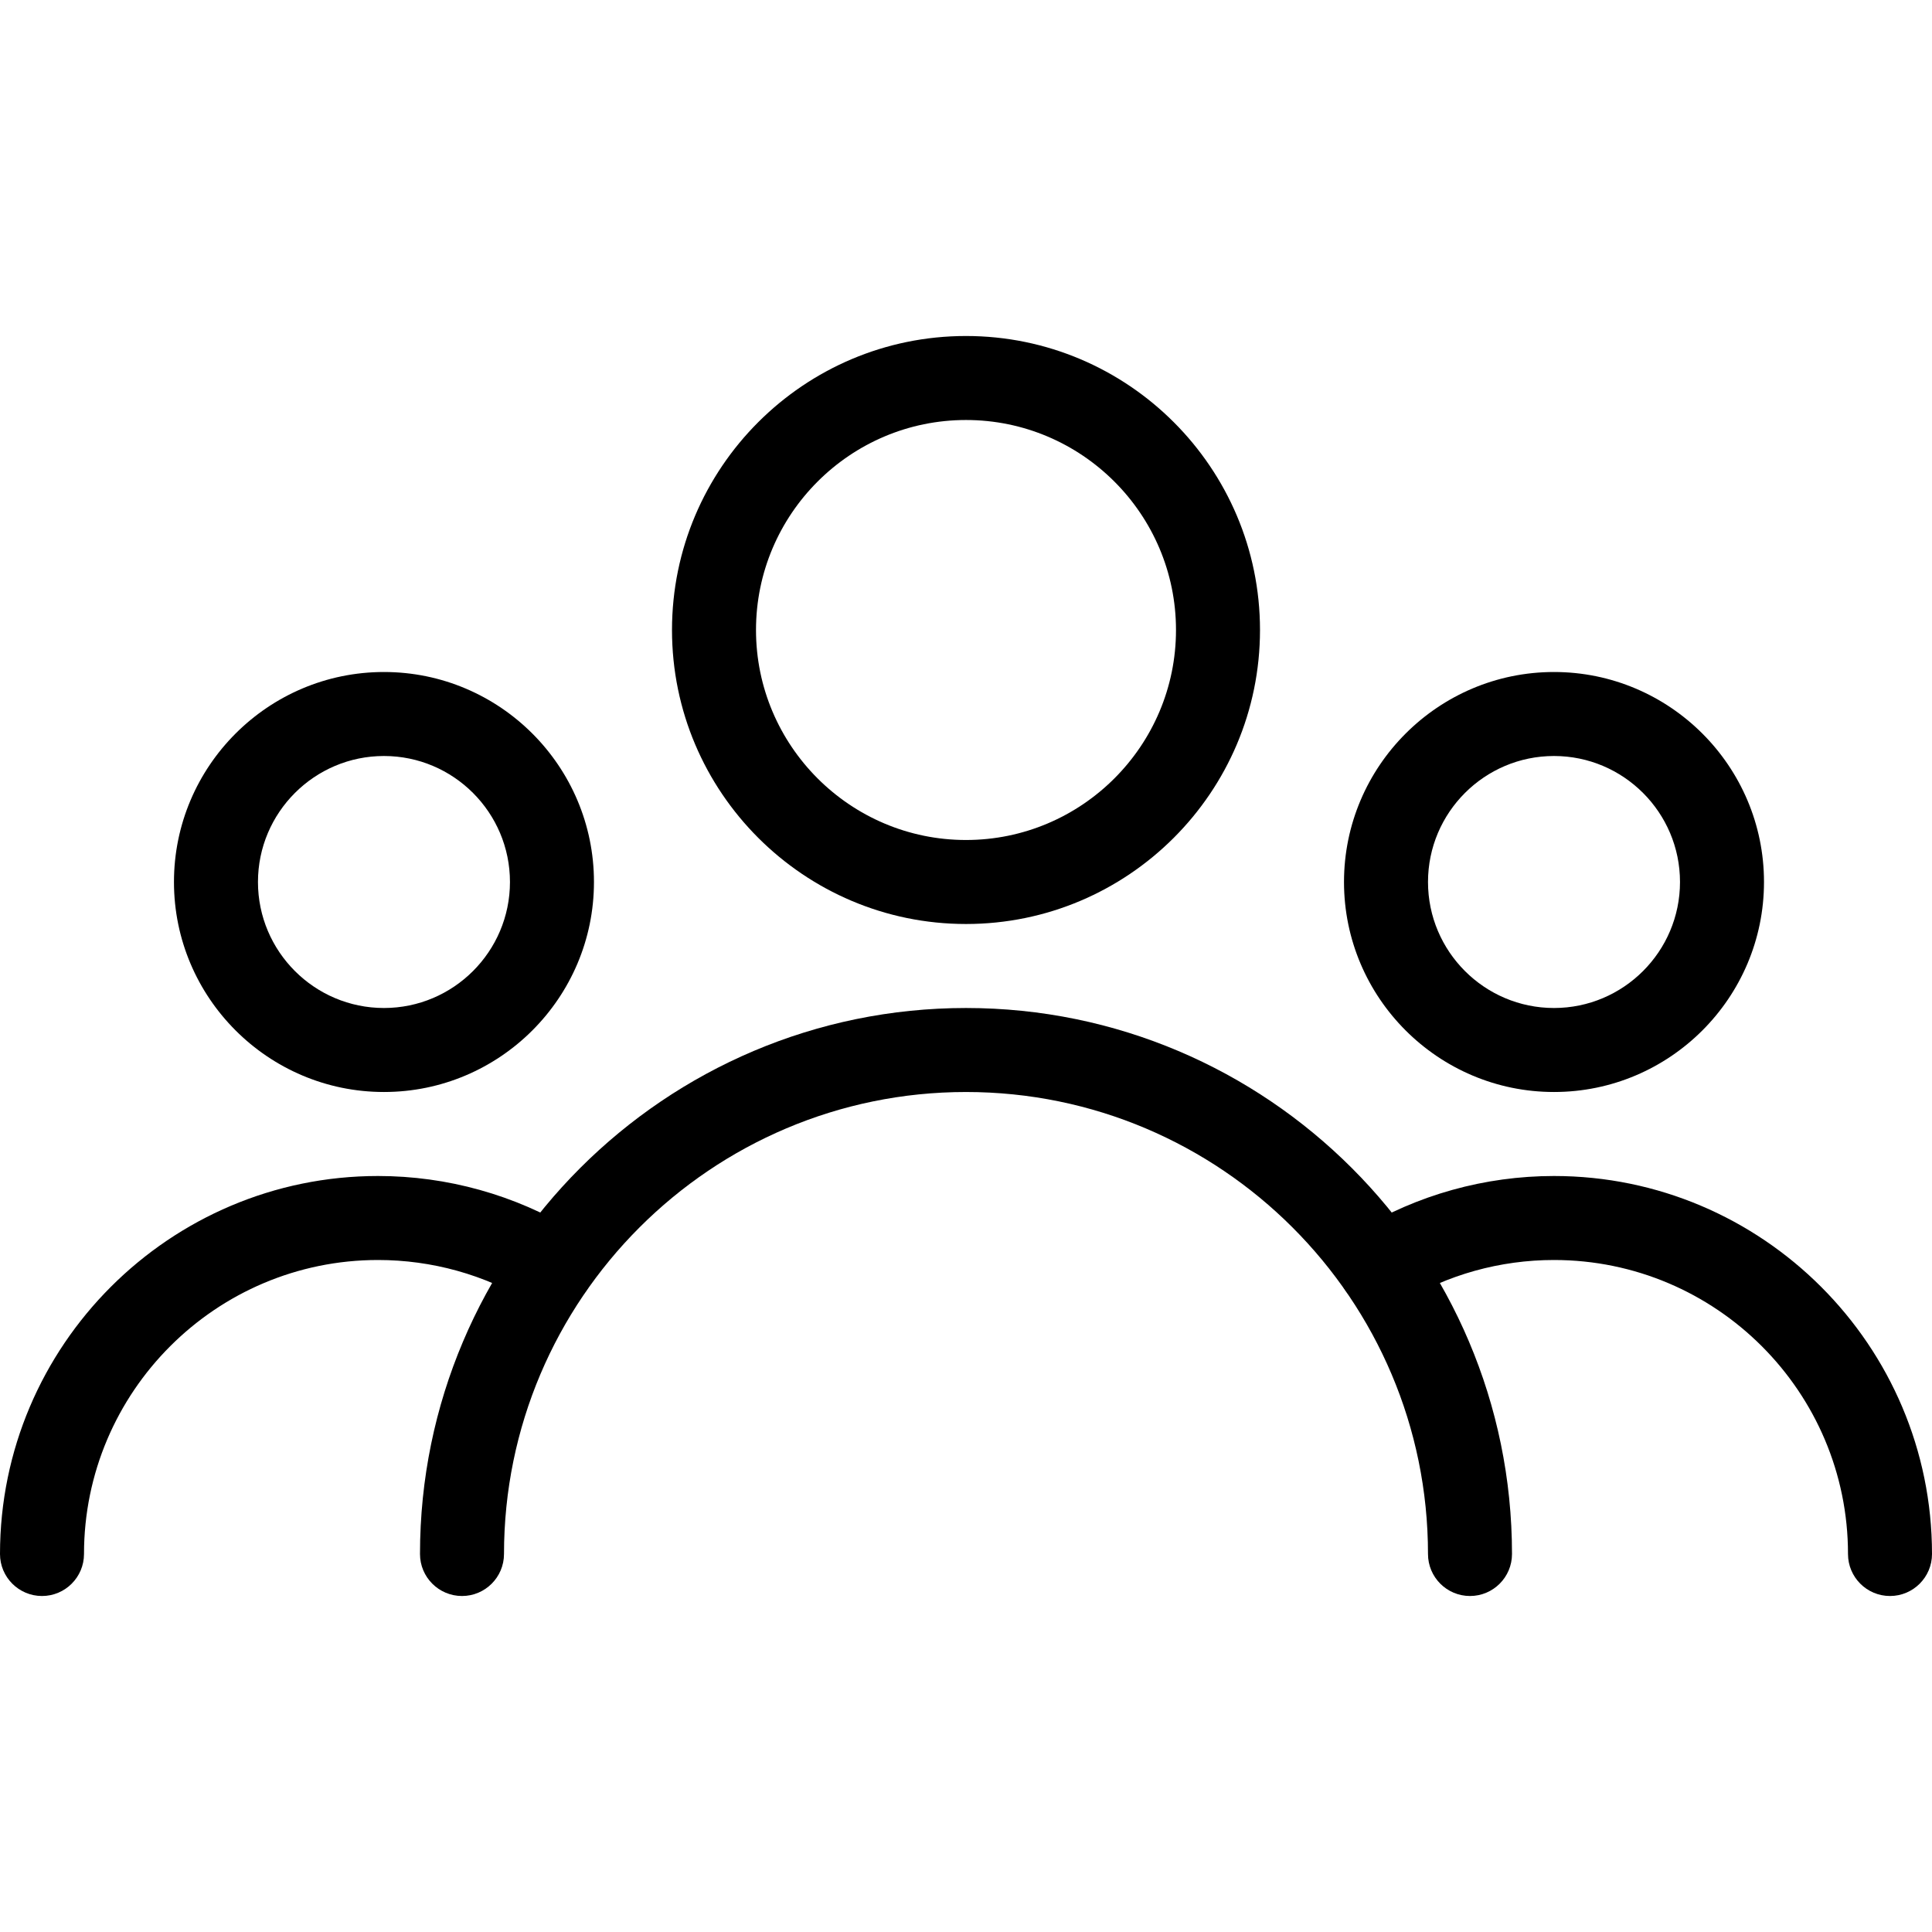
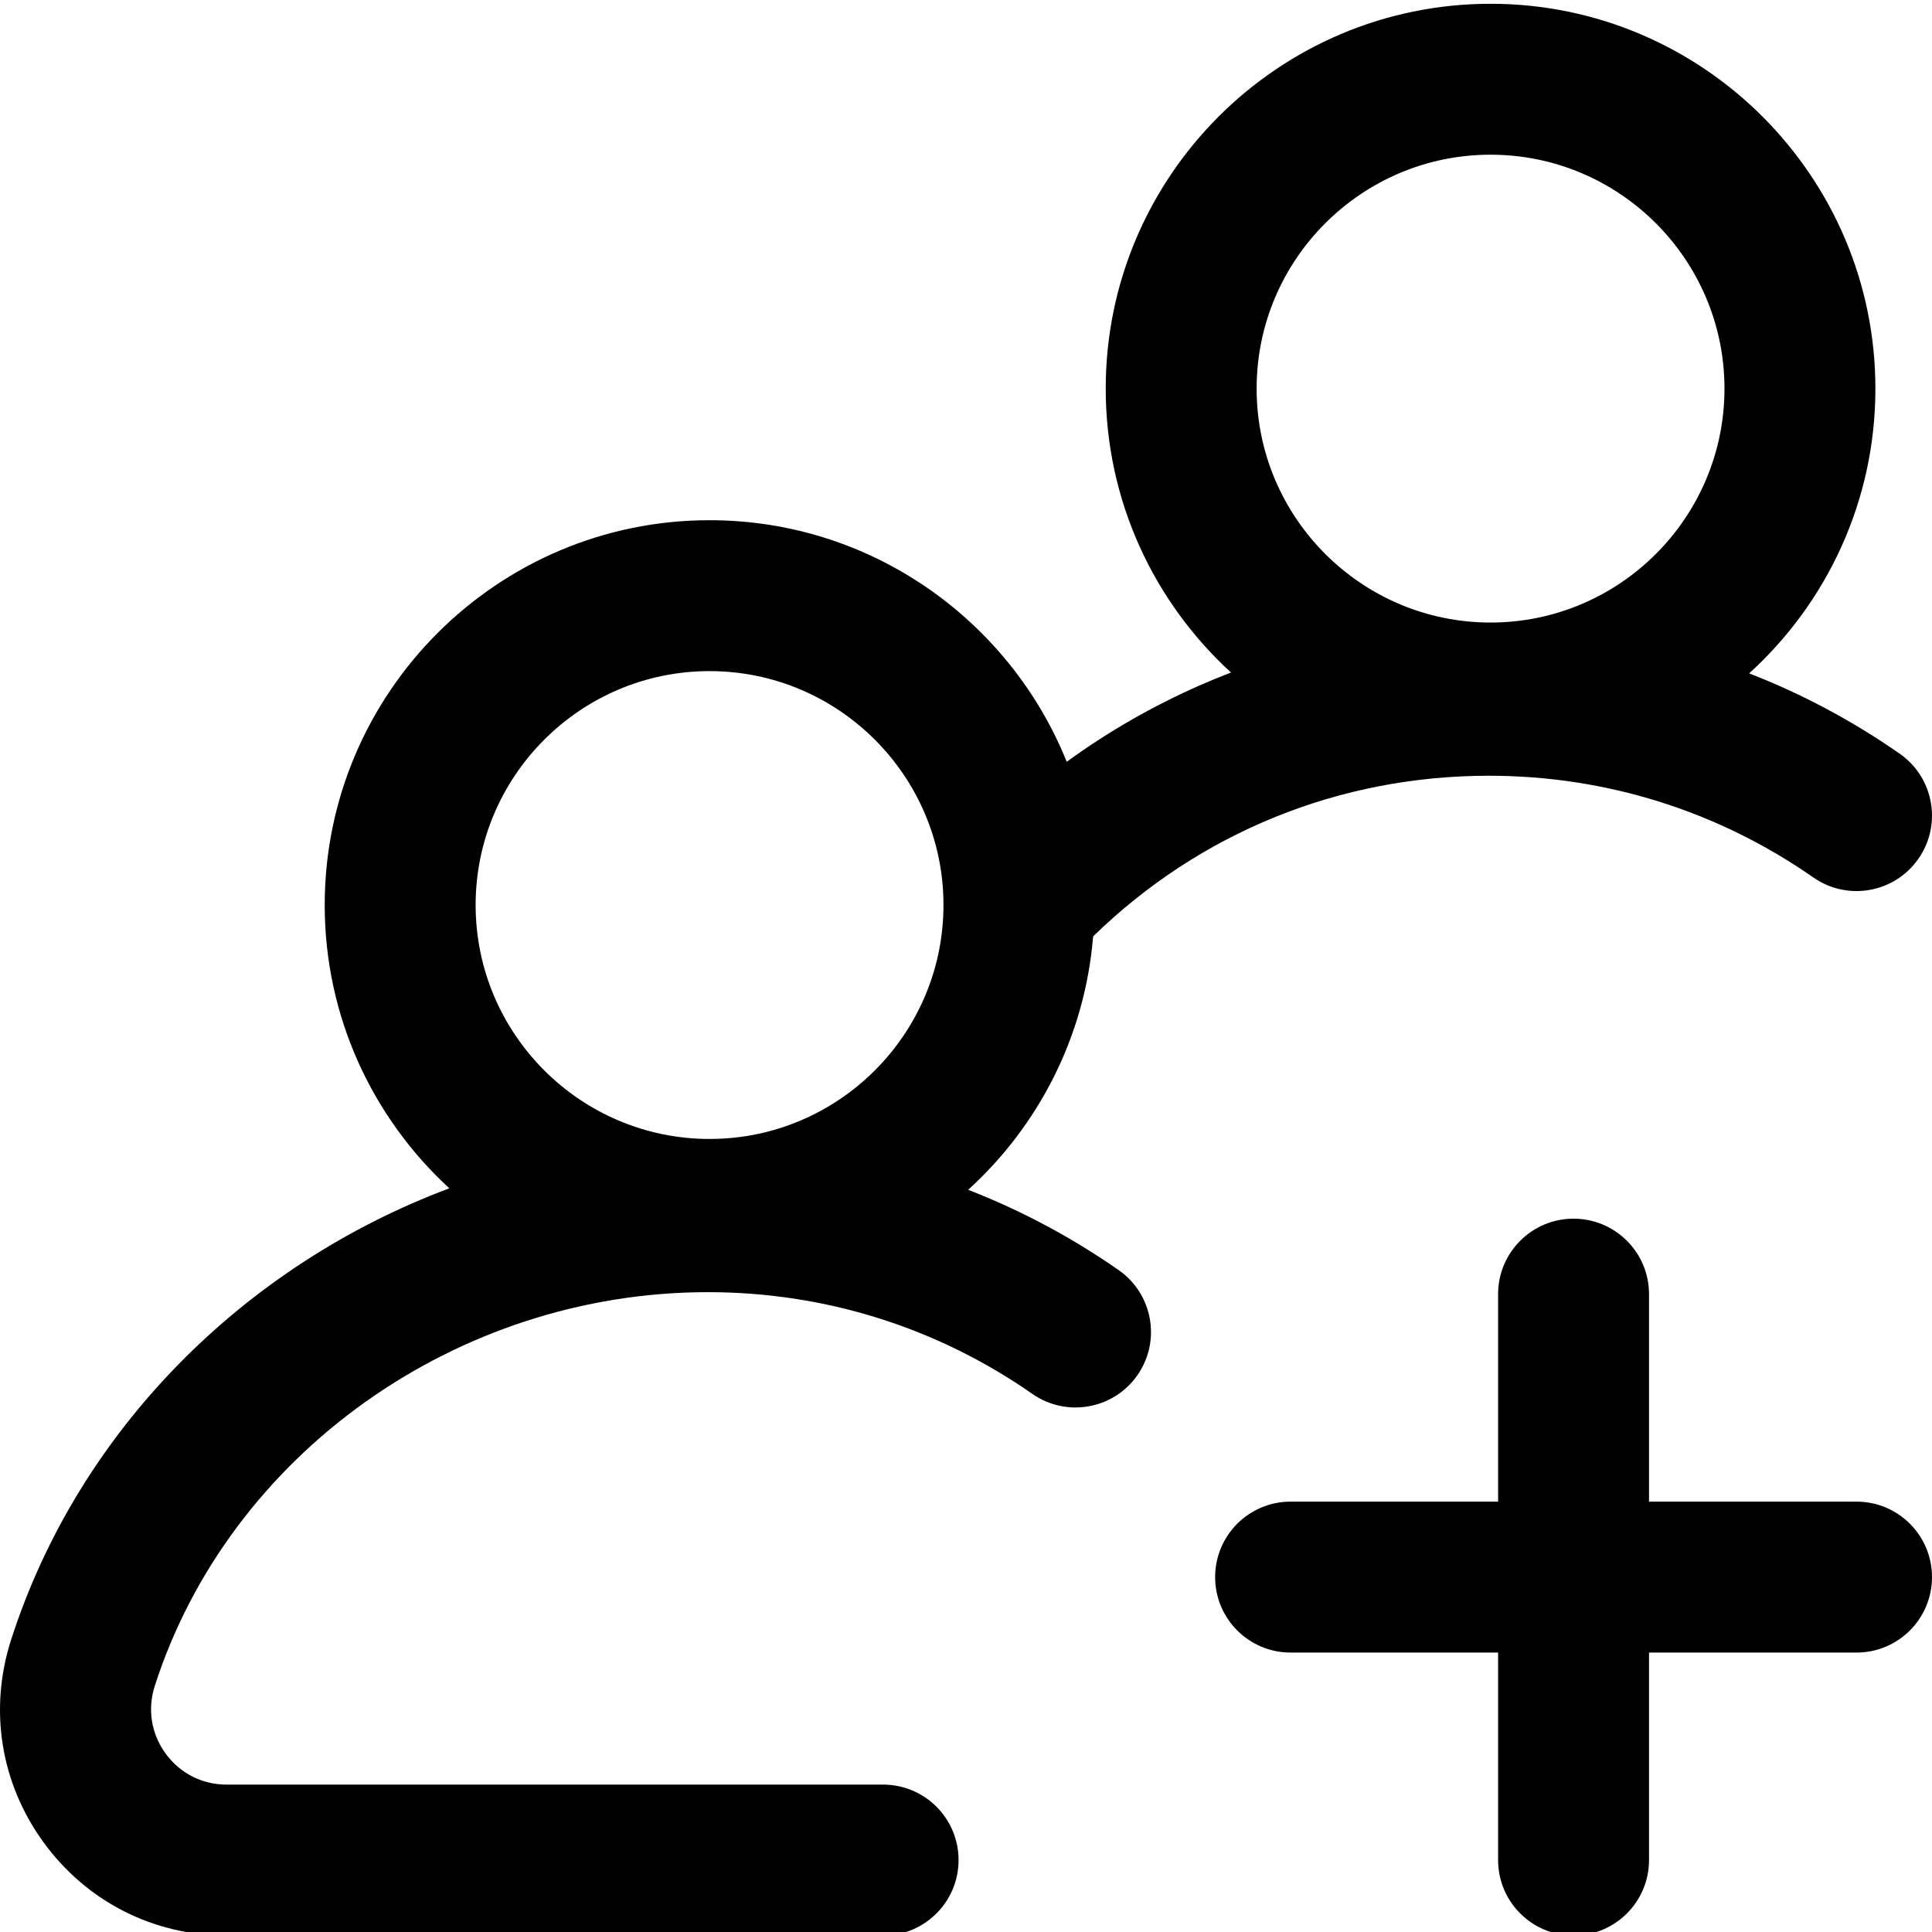
- <svg xmlns="http://www.w3.org/2000/svg" version="1.1" id="Capa_1" x="0px" y="0px" viewBox="0 0 490.667 490.667" style="enable-background:new 0 0 490.667 490.667;" xml:space="preserve">
-   <g>
-     <g>
-       <path d="M245.333,85.333c-41.173,0-74.667,33.493-74.667,74.667s33.493,74.667,74.667,74.667S320,201.173,320,160    C320,118.827,286.507,85.333,245.333,85.333z M245.333,213.333C215.936,213.333,192,189.397,192,160    c0-29.397,23.936-53.333,53.333-53.333s53.333,23.936,53.333,53.333S274.731,213.333,245.333,213.333z" />
-     </g>
-   </g>
-   <g>
-     <g>
-       <path d="M394.667,170.667c-29.397,0-53.333,23.936-53.333,53.333s23.936,53.333,53.333,53.333S448,253.397,448,224    S424.064,170.667,394.667,170.667z M394.667,256c-17.643,0-32-14.357-32-32c0-17.643,14.357-32,32-32s32,14.357,32,32    C426.667,241.643,412.309,256,394.667,256z" />
-     </g>
-   </g>
-   <g>
-     <g>
-       <path d="M97.515,170.667c-29.419,0-53.333,23.936-53.333,53.333s23.936,53.333,53.333,53.333s53.333-23.936,53.333-53.333    S126.933,170.667,97.515,170.667z M97.515,256c-17.643,0-32-14.357-32-32c0-17.643,14.357-32,32-32c17.643,0,32,14.357,32,32    C129.515,241.643,115.157,256,97.515,256z" />
-     </g>
-   </g>
-   <g>
-     <g>
-       <path d="M245.333,256c-76.459,0-138.667,62.208-138.667,138.667c0,5.888,4.779,10.667,10.667,10.667S128,400.555,128,394.667    c0-64.704,52.629-117.333,117.333-117.333s117.333,52.629,117.333,117.333c0,5.888,4.779,10.667,10.667,10.667    c5.888,0,10.667-4.779,10.667-10.667C384,318.208,321.792,256,245.333,256z" />
-     </g>
-   </g>
-   <g>
-     <g>
-       <path d="M394.667,298.667c-17.557,0-34.752,4.8-49.728,13.867c-5.013,3.072-6.635,9.621-3.584,14.656    c3.093,5.035,9.621,6.635,14.656,3.584C367.637,323.712,380.992,320,394.667,320c41.173,0,74.667,33.493,74.667,74.667    c0,5.888,4.779,10.667,10.667,10.667c5.888,0,10.667-4.779,10.667-10.667C490.667,341.739,447.595,298.667,394.667,298.667z" />
-     </g>
-   </g>
-   <g>
-     <g>
-       <path d="M145.707,312.512c-14.955-9.045-32.149-13.845-49.707-13.845c-52.928,0-96,43.072-96,96    c0,5.888,4.779,10.667,10.667,10.667s10.667-4.779,10.667-10.667C21.333,353.493,54.827,320,96,320    c13.675,0,27.029,3.712,38.635,10.752c5.013,3.051,11.584,1.451,14.656-3.584C152.363,322.133,150.741,315.584,145.707,312.512z" />
-     </g>
-   </g>
-   <g>
- </g>
-   <g>
- </g>
-   <g>
- </g>
-   <g>
- </g>
-   <g>
- </g>
-   <g>
- </g>
-   <g>
- </g>
-   <g>
- </g>
-   <g>
- </g>
-   <g>
- </g>
-   <g>
- </g>
-   <g>
- </g>
-   <g>
- </g>
-   <g>
- </g>
-   <g>
- </g>
+ <svg xmlns="http://www.w3.org/2000/svg" height="511pt" viewBox="0 0 512 511" width="511pt">
+   <path d="m296.465 336.098c-12.52-8.734-25.898-15.852-39.891-21.289 18.613-16.918 30.961-40.617 33.109-67.148 28.227-27.504 65.227-42.582 104.891-42.582 30.965 0 60.695 9.324 85.984 26.961 9.062 6.32 21.523 4.102 27.844-4.961 6.316-9.059 4.098-21.523-4.961-27.84-12.52-8.734-25.902-15.848-39.895-21.289 20.539-18.668 33.453-45.586 33.453-75.461 0-56.238-45.75-101.988-101.988-101.988-56.234 0-101.984 45.75-101.984 101.988 0 29.754 12.809 56.574 33.207 75.234-2.793 1.074-5.57 2.211-8.32 3.422-12.516 5.508-24.281 12.281-35.223 20.234-15.09-37.488-51.828-64.02-94.652-64.02-56.234 0-101.988 45.75-101.988 101.984 0 29.672 12.738 56.418 33.027 75.07-54.246 20.324-98.23 63.977-116.137 119.648-5.938 18.461-2.793 38.039 8.629 53.715 11.422 15.672 29.094 24.66 48.484 24.66h173.98c11.043 0 19.996-8.953 19.996-20 0-11.043-8.953-19.996-19.996-19.996h-173.98c-6.465 0-12.355-2.996-16.164-8.223s-4.855-11.754-2.879-17.91c19.766-61.453 80.047-104.371 146.59-104.371 30.961 0 60.695 9.324 85.984 26.961 9.059 6.32 21.523 4.098 27.844-4.961 6.316-9.059 4.098-21.523-4.965-27.84zm98.547-295.602c34.184 0 61.992 27.809 61.992 61.992 0 34.18-27.809 61.992-61.992 61.992-34.18 0-61.992-27.812-61.992-61.992 0-34.184 27.812-61.992 61.992-61.992zm-206.973 136.855c34.184 0 61.992 27.812 61.992 61.992 0 34.184-27.809 61.992-61.992 61.992-34.184 0-61.992-27.809-61.992-61.992 0-34.18 27.809-61.992 61.992-61.992zm323.961 240.098c0 11.043-8.953 19.996-20 19.996h-54.992v54.992c0 11.047-8.953 20-19.996 20-11.047 0-20-8.953-20-20v-54.992h-54.992c-11.043 0-19.996-8.953-19.996-19.996 0-11.047 8.953-20 19.996-20h54.992v-54.992c0-11.043 8.953-19.996 20-19.996 11.043 0 19.996 8.953 19.996 19.996v54.992h54.992c11.047 0 20 8.953 20 20zm0 0" />
</svg>
